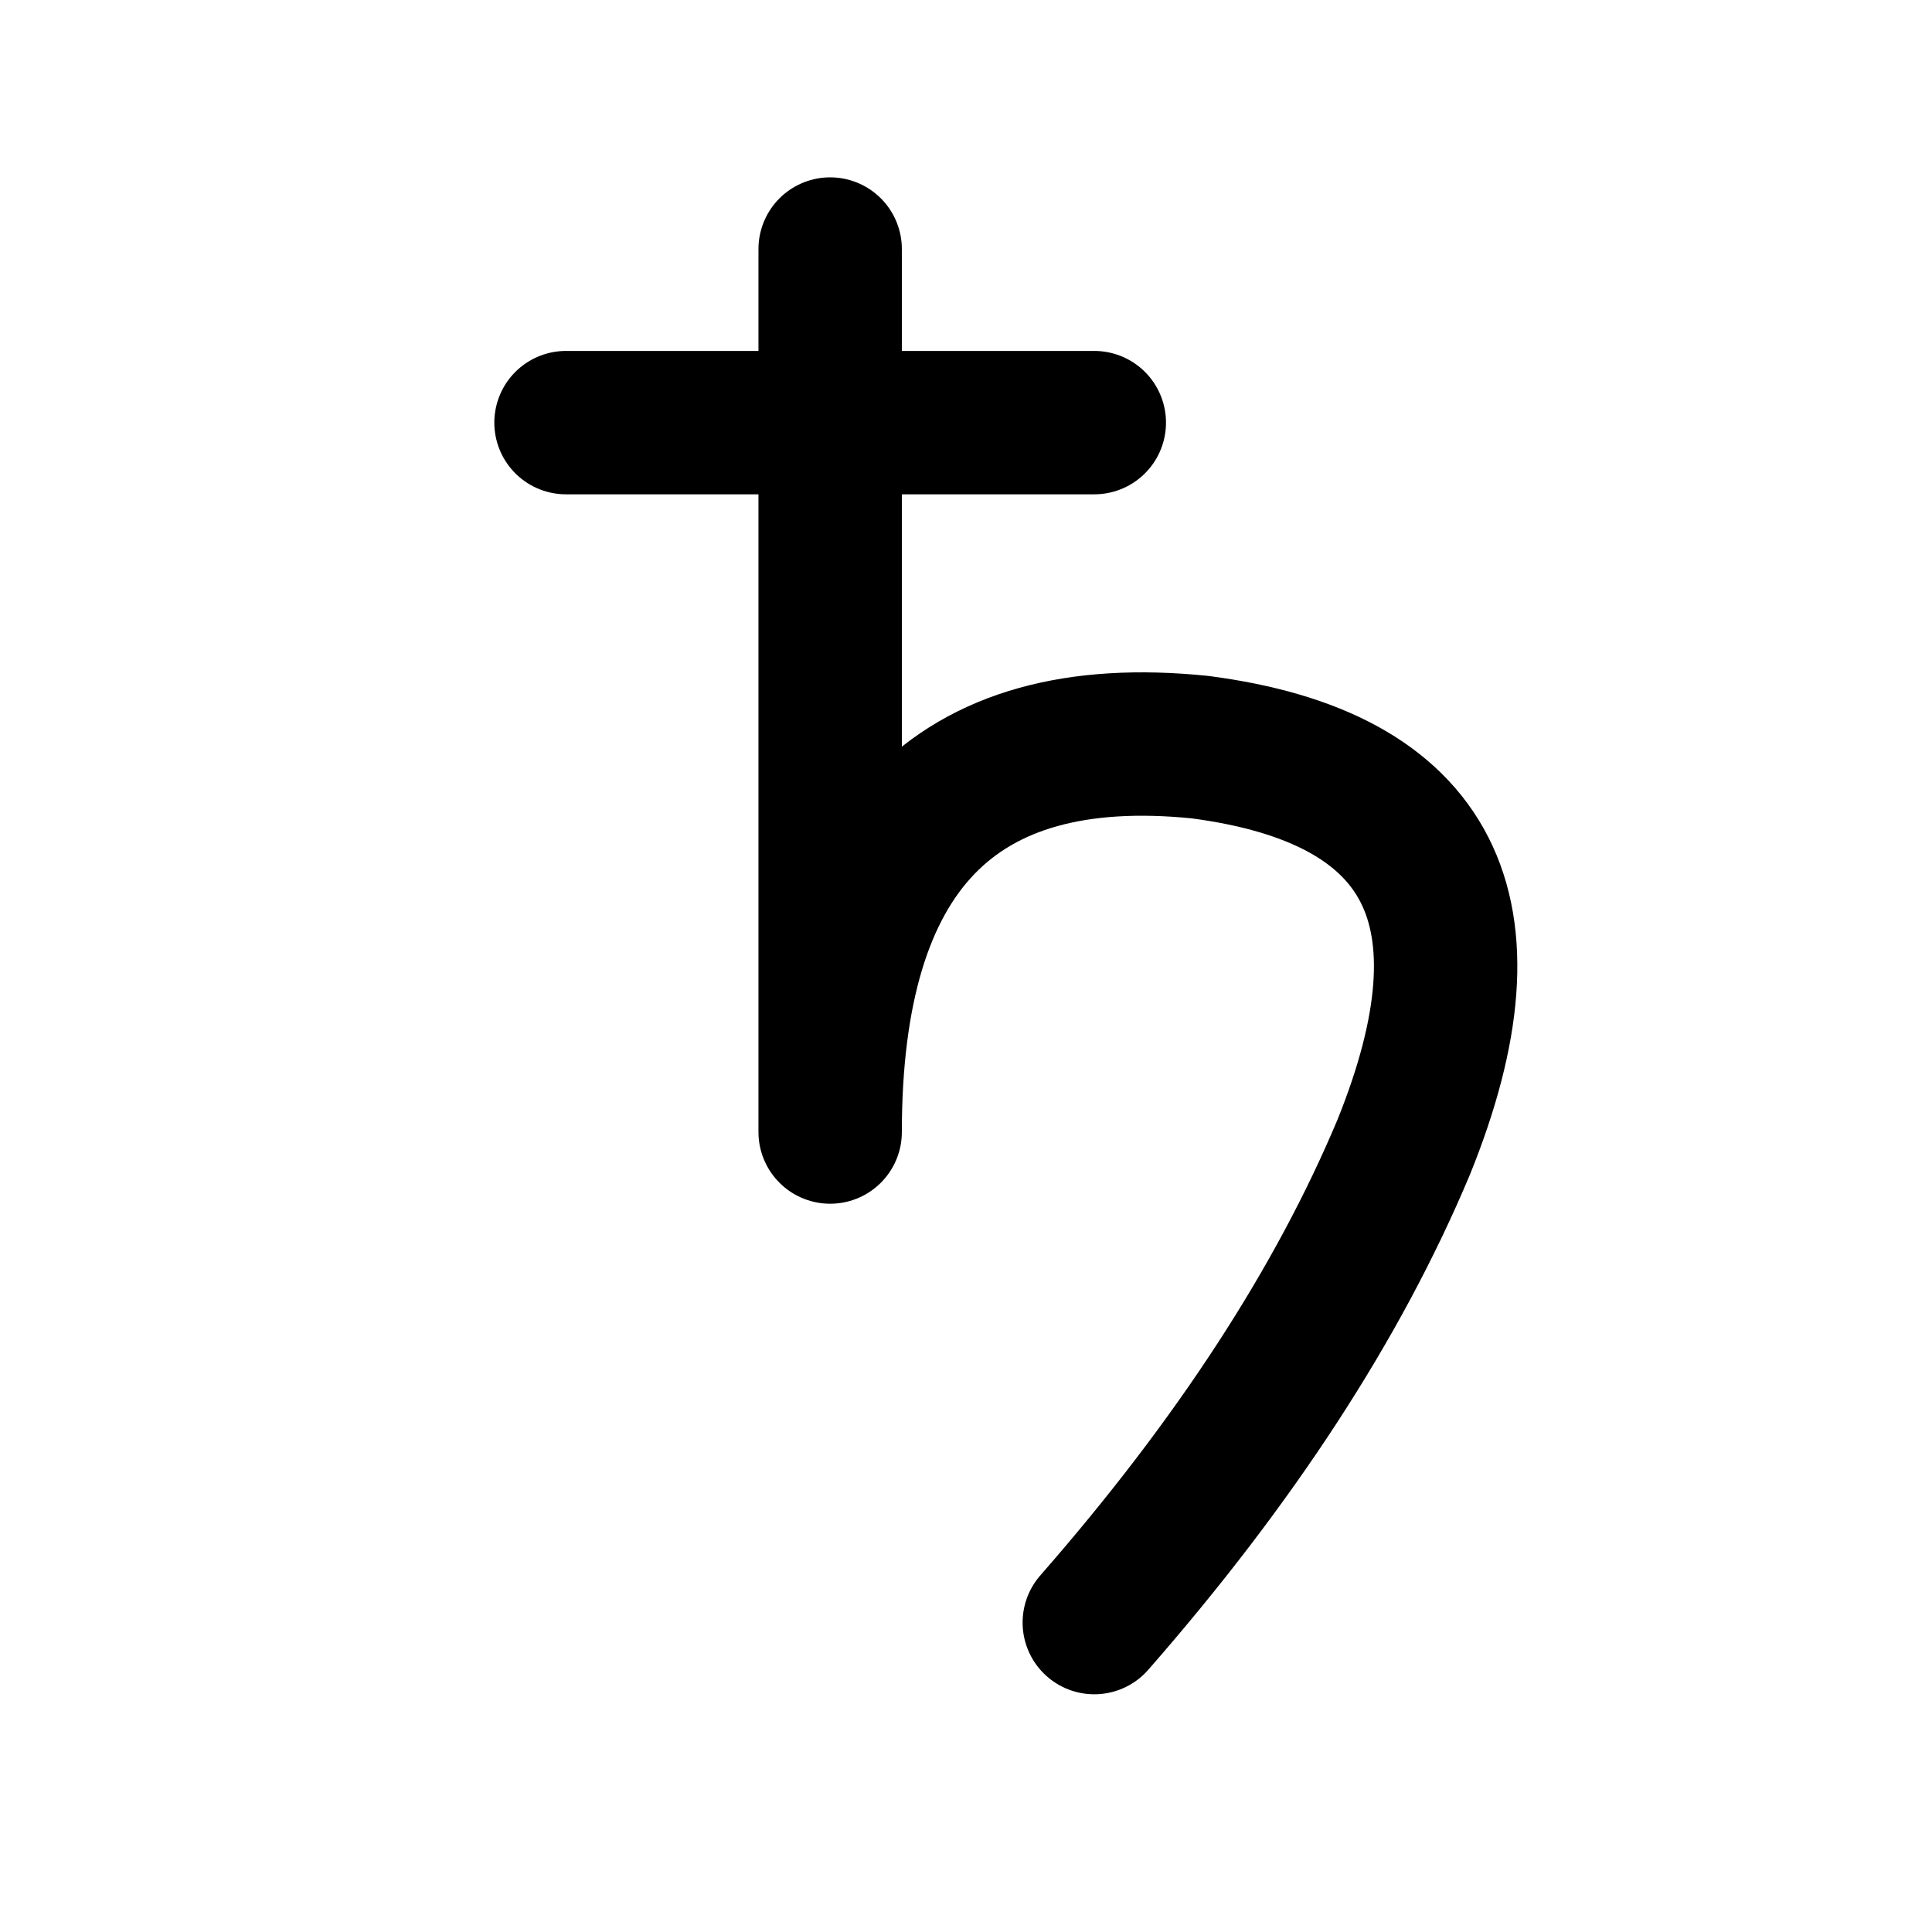
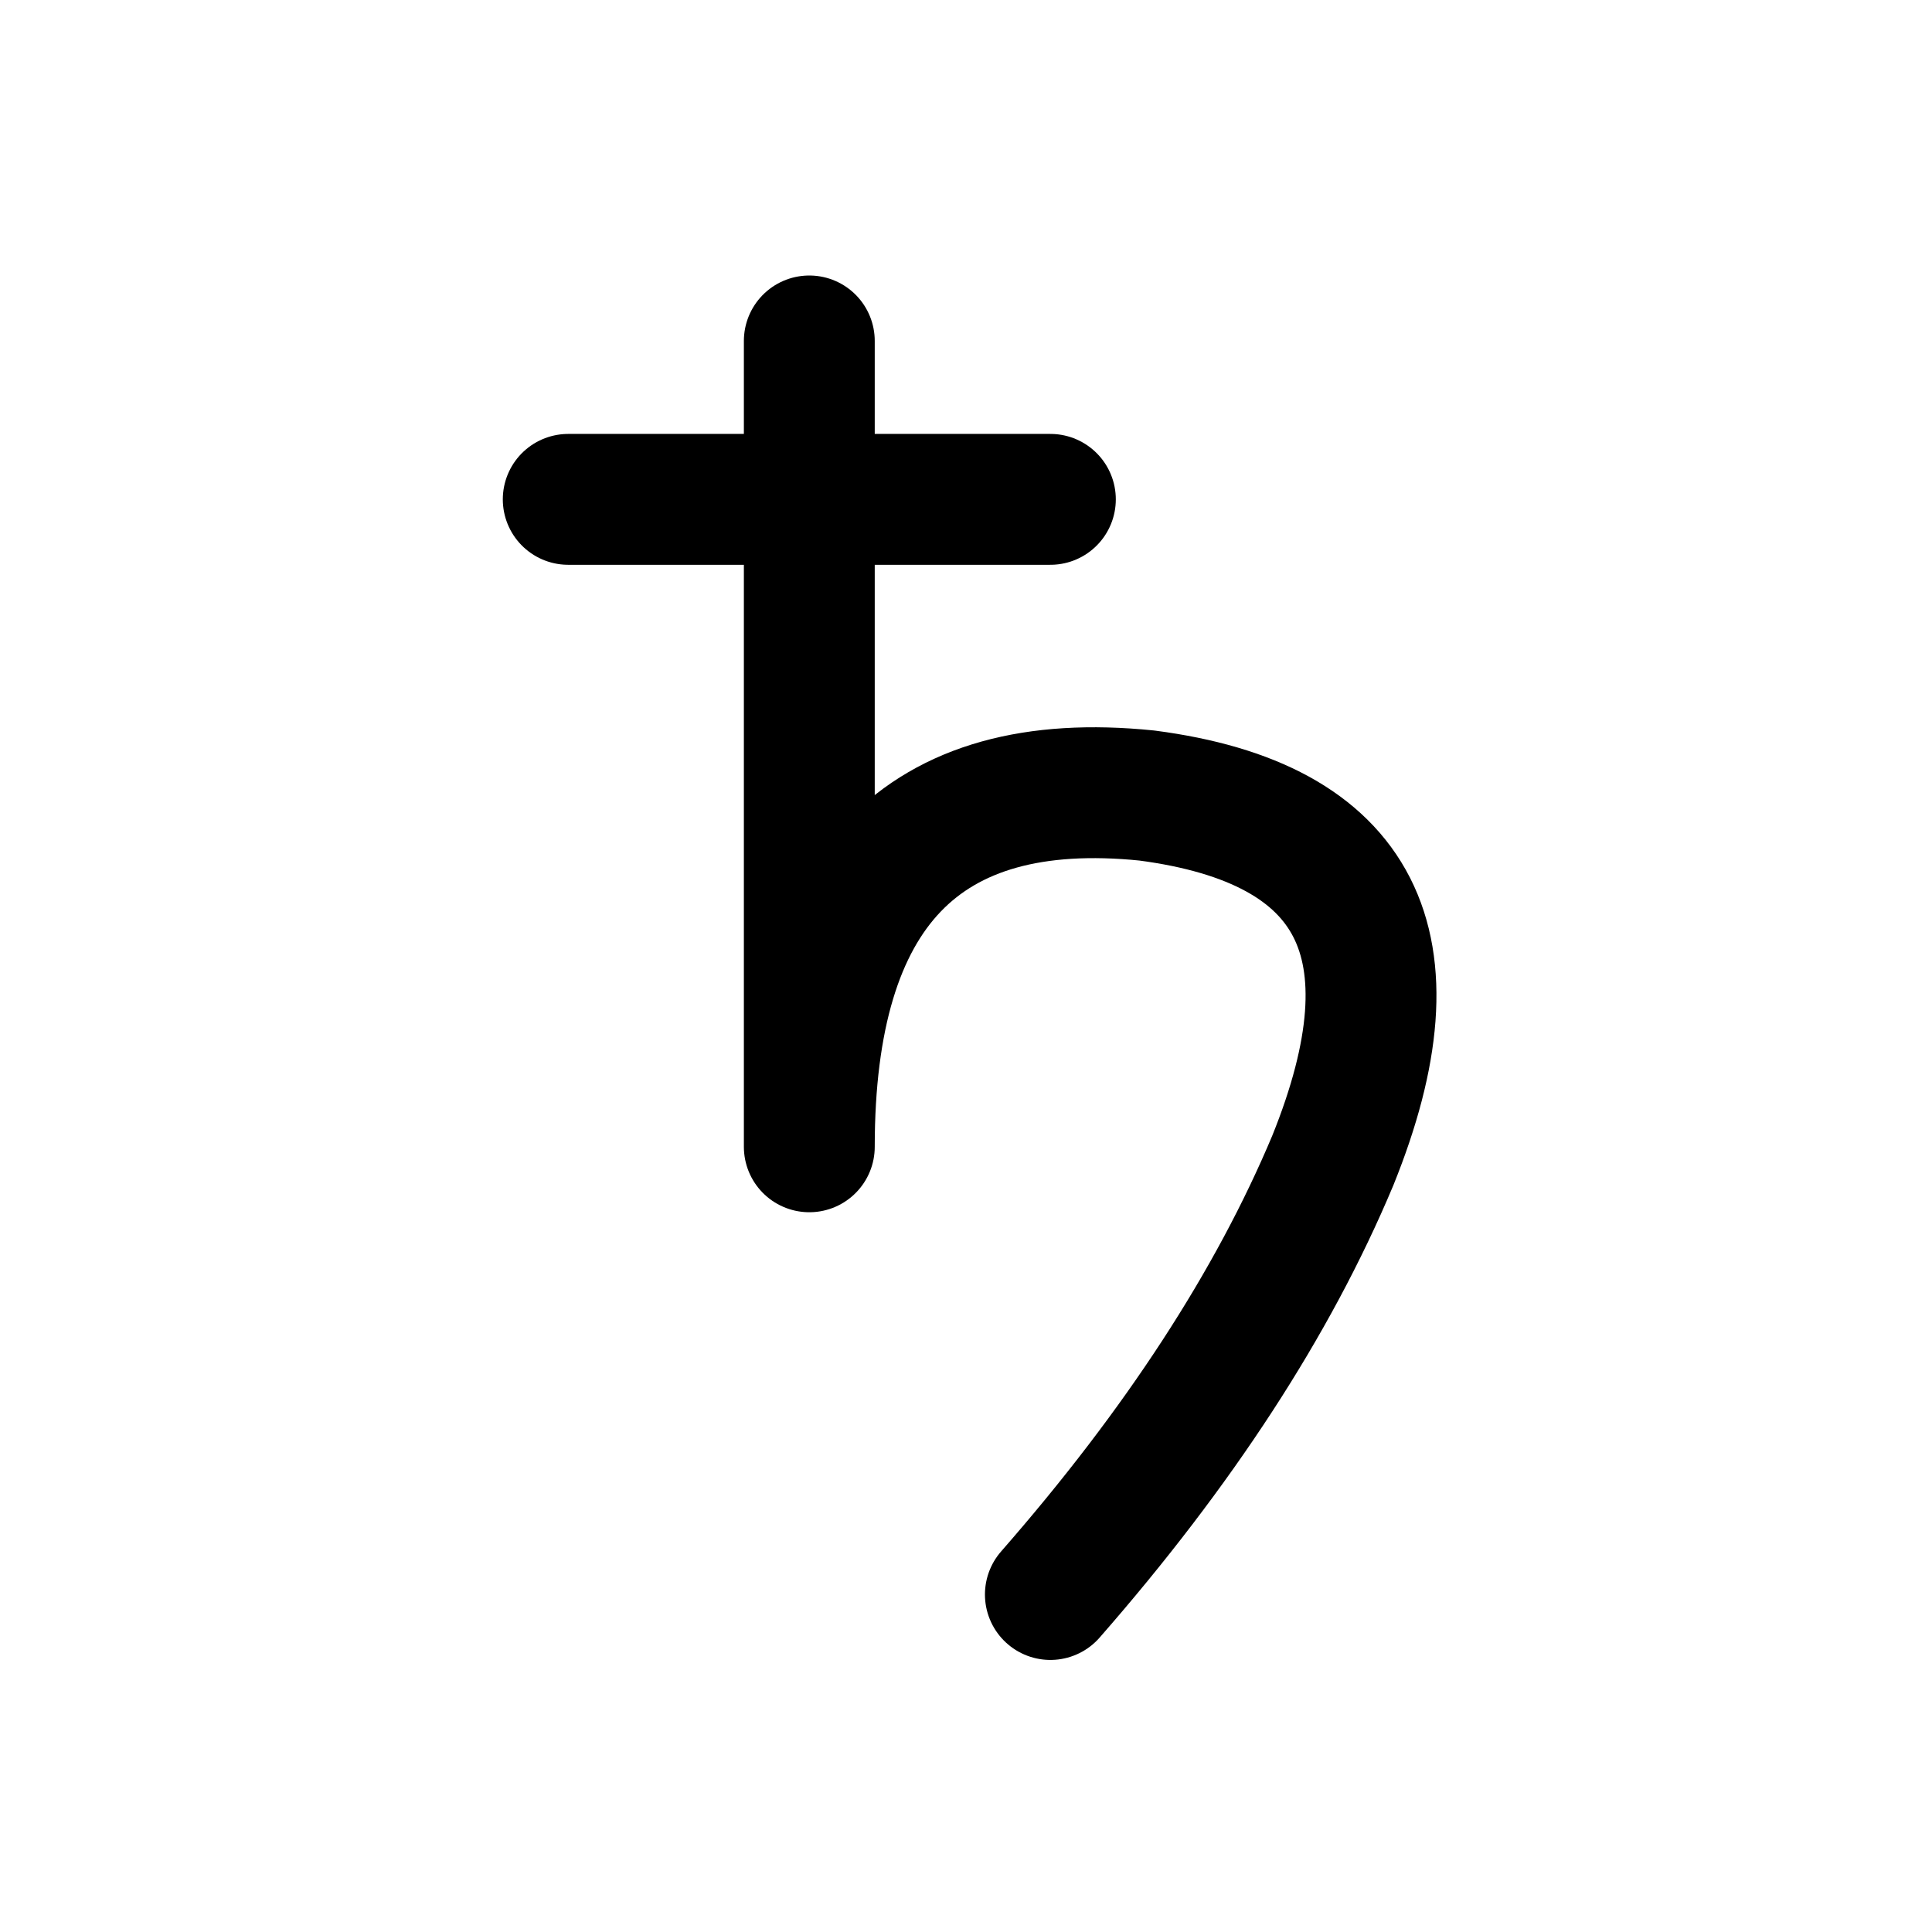
- <svg xmlns="http://www.w3.org/2000/svg" width="256" height="256" viewBox="0 0 512 512">
+ <svg xmlns="http://www.w3.org/2000/svg" width="256" height="256" viewBox="-15 -33 561 561">
  <g fill="none" stroke="#000" stroke-width="38" stroke-linecap="round" stroke-linejoin="round">
    <path d="M150 112H290M220 66V300Q220 188 318 198Q410 210 372 304Q346 366 290 430" />
  </g>
</svg>
